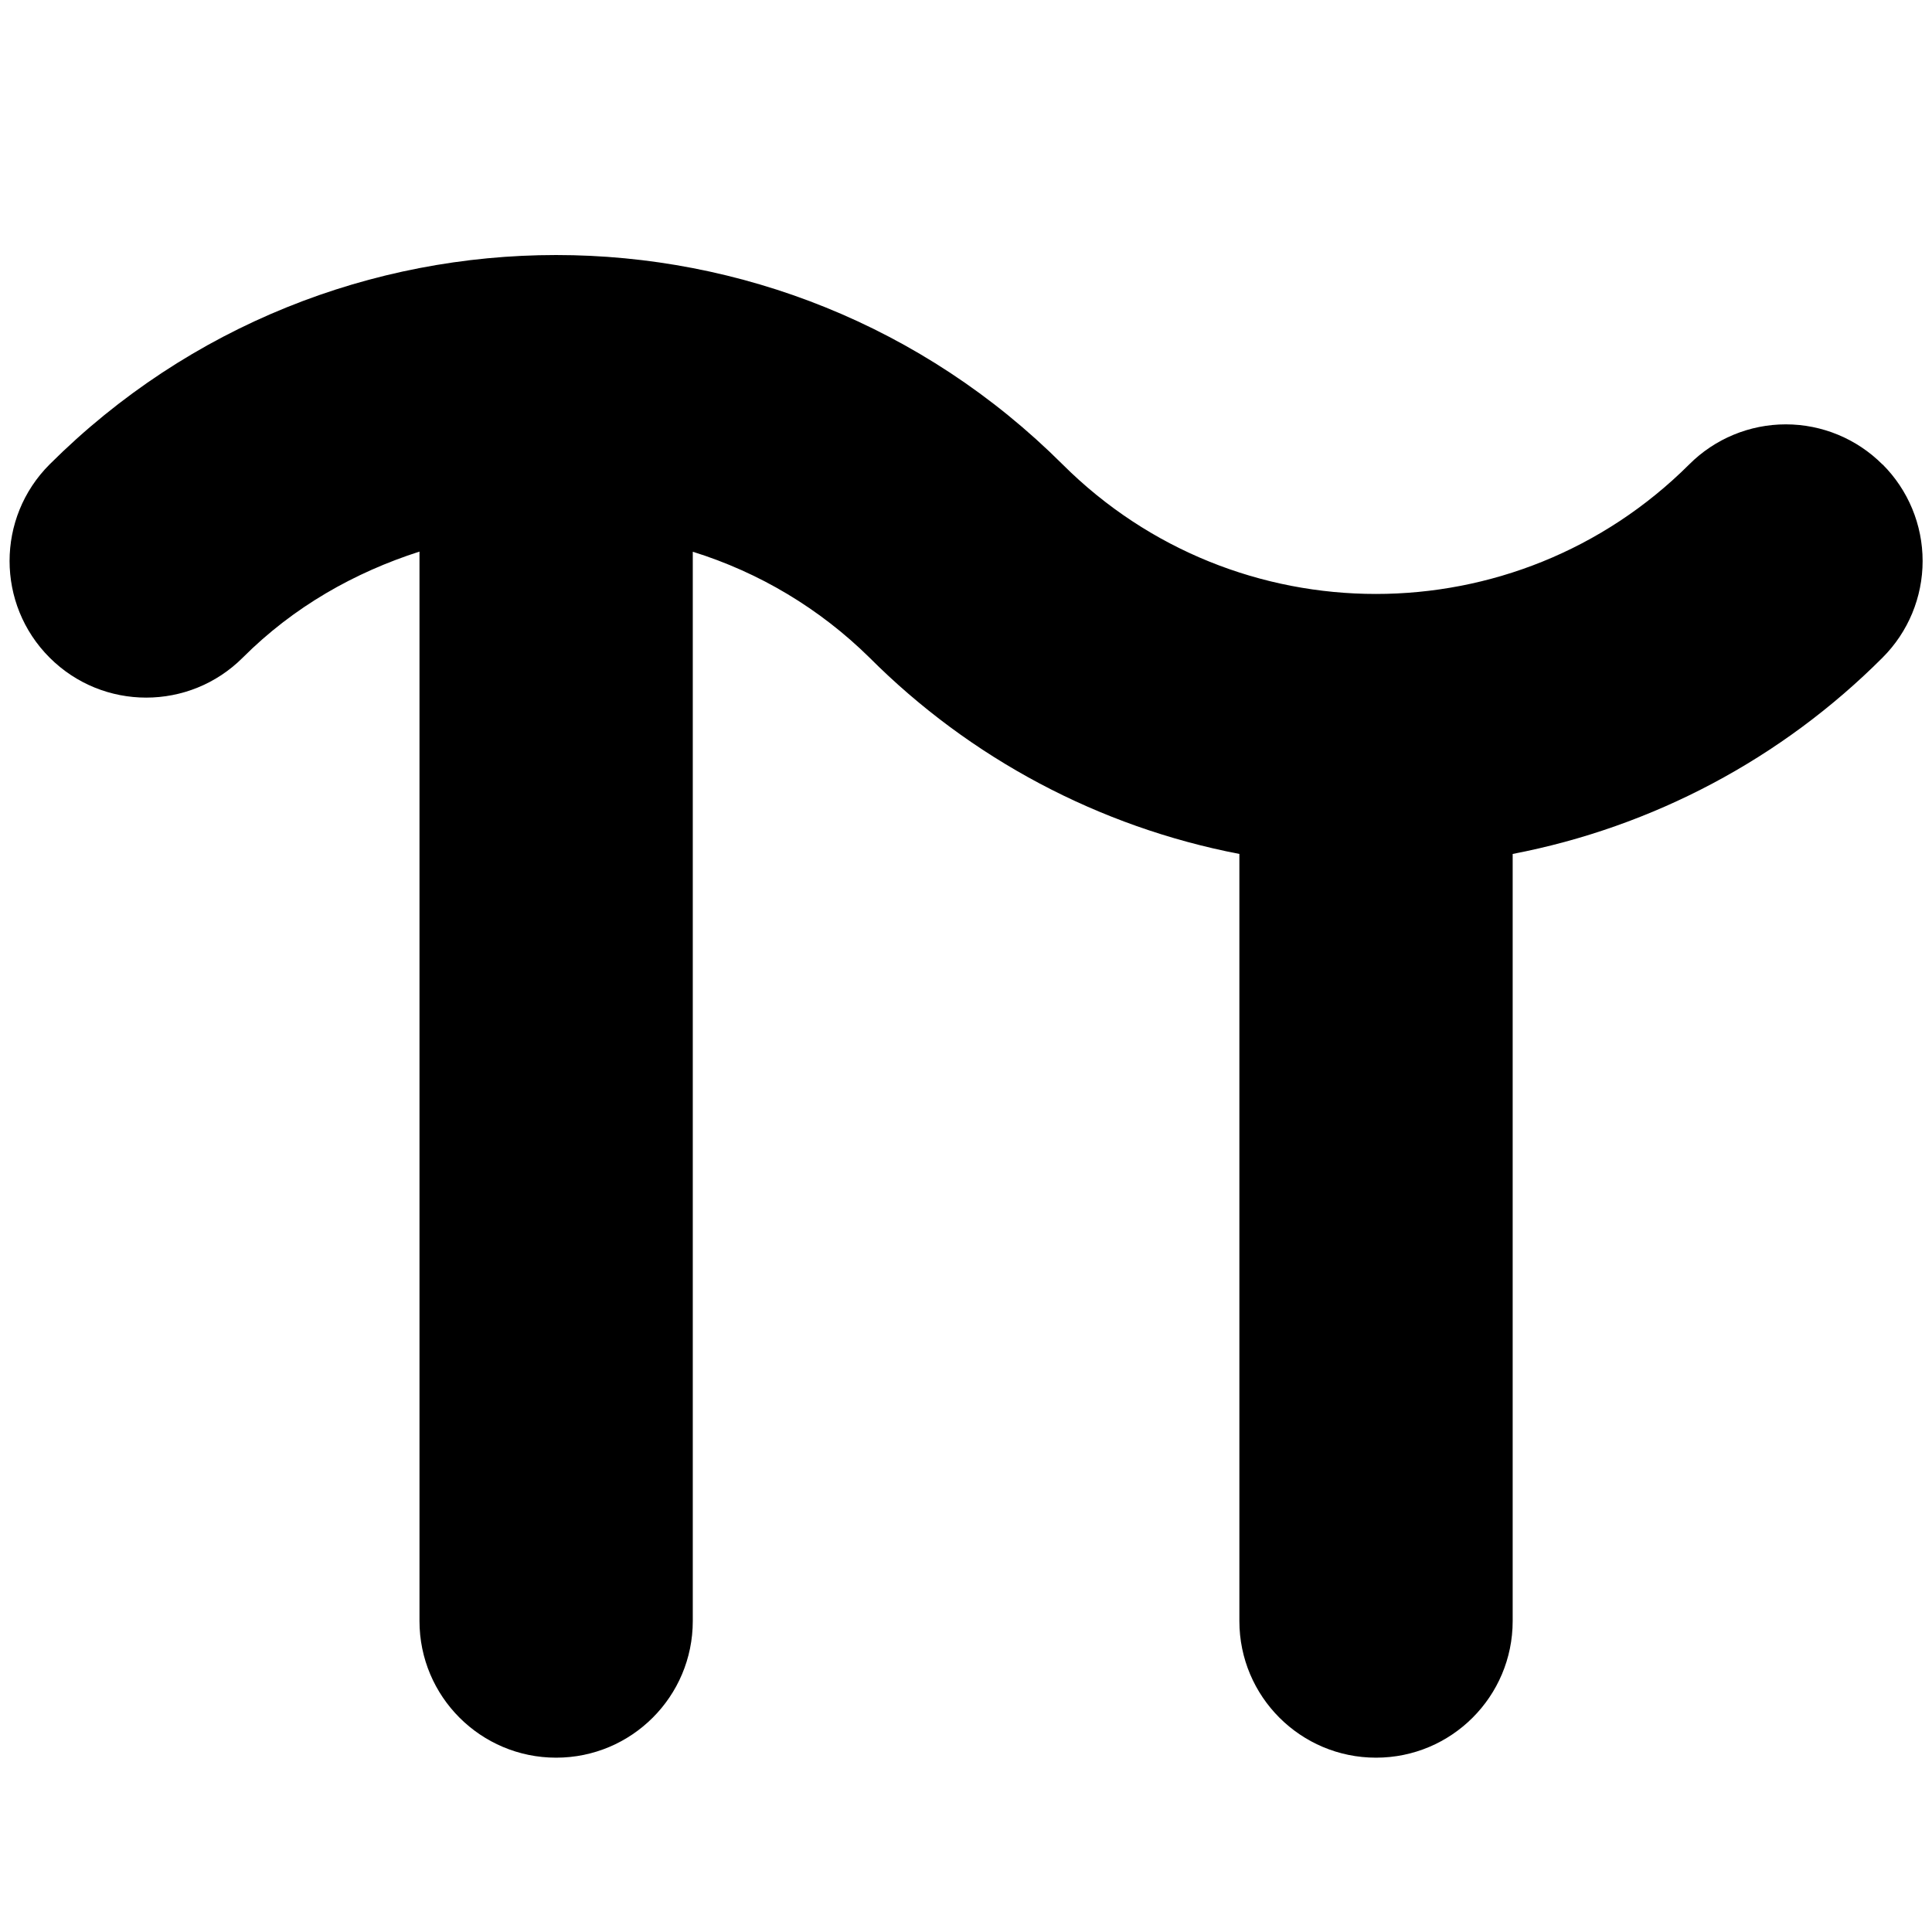
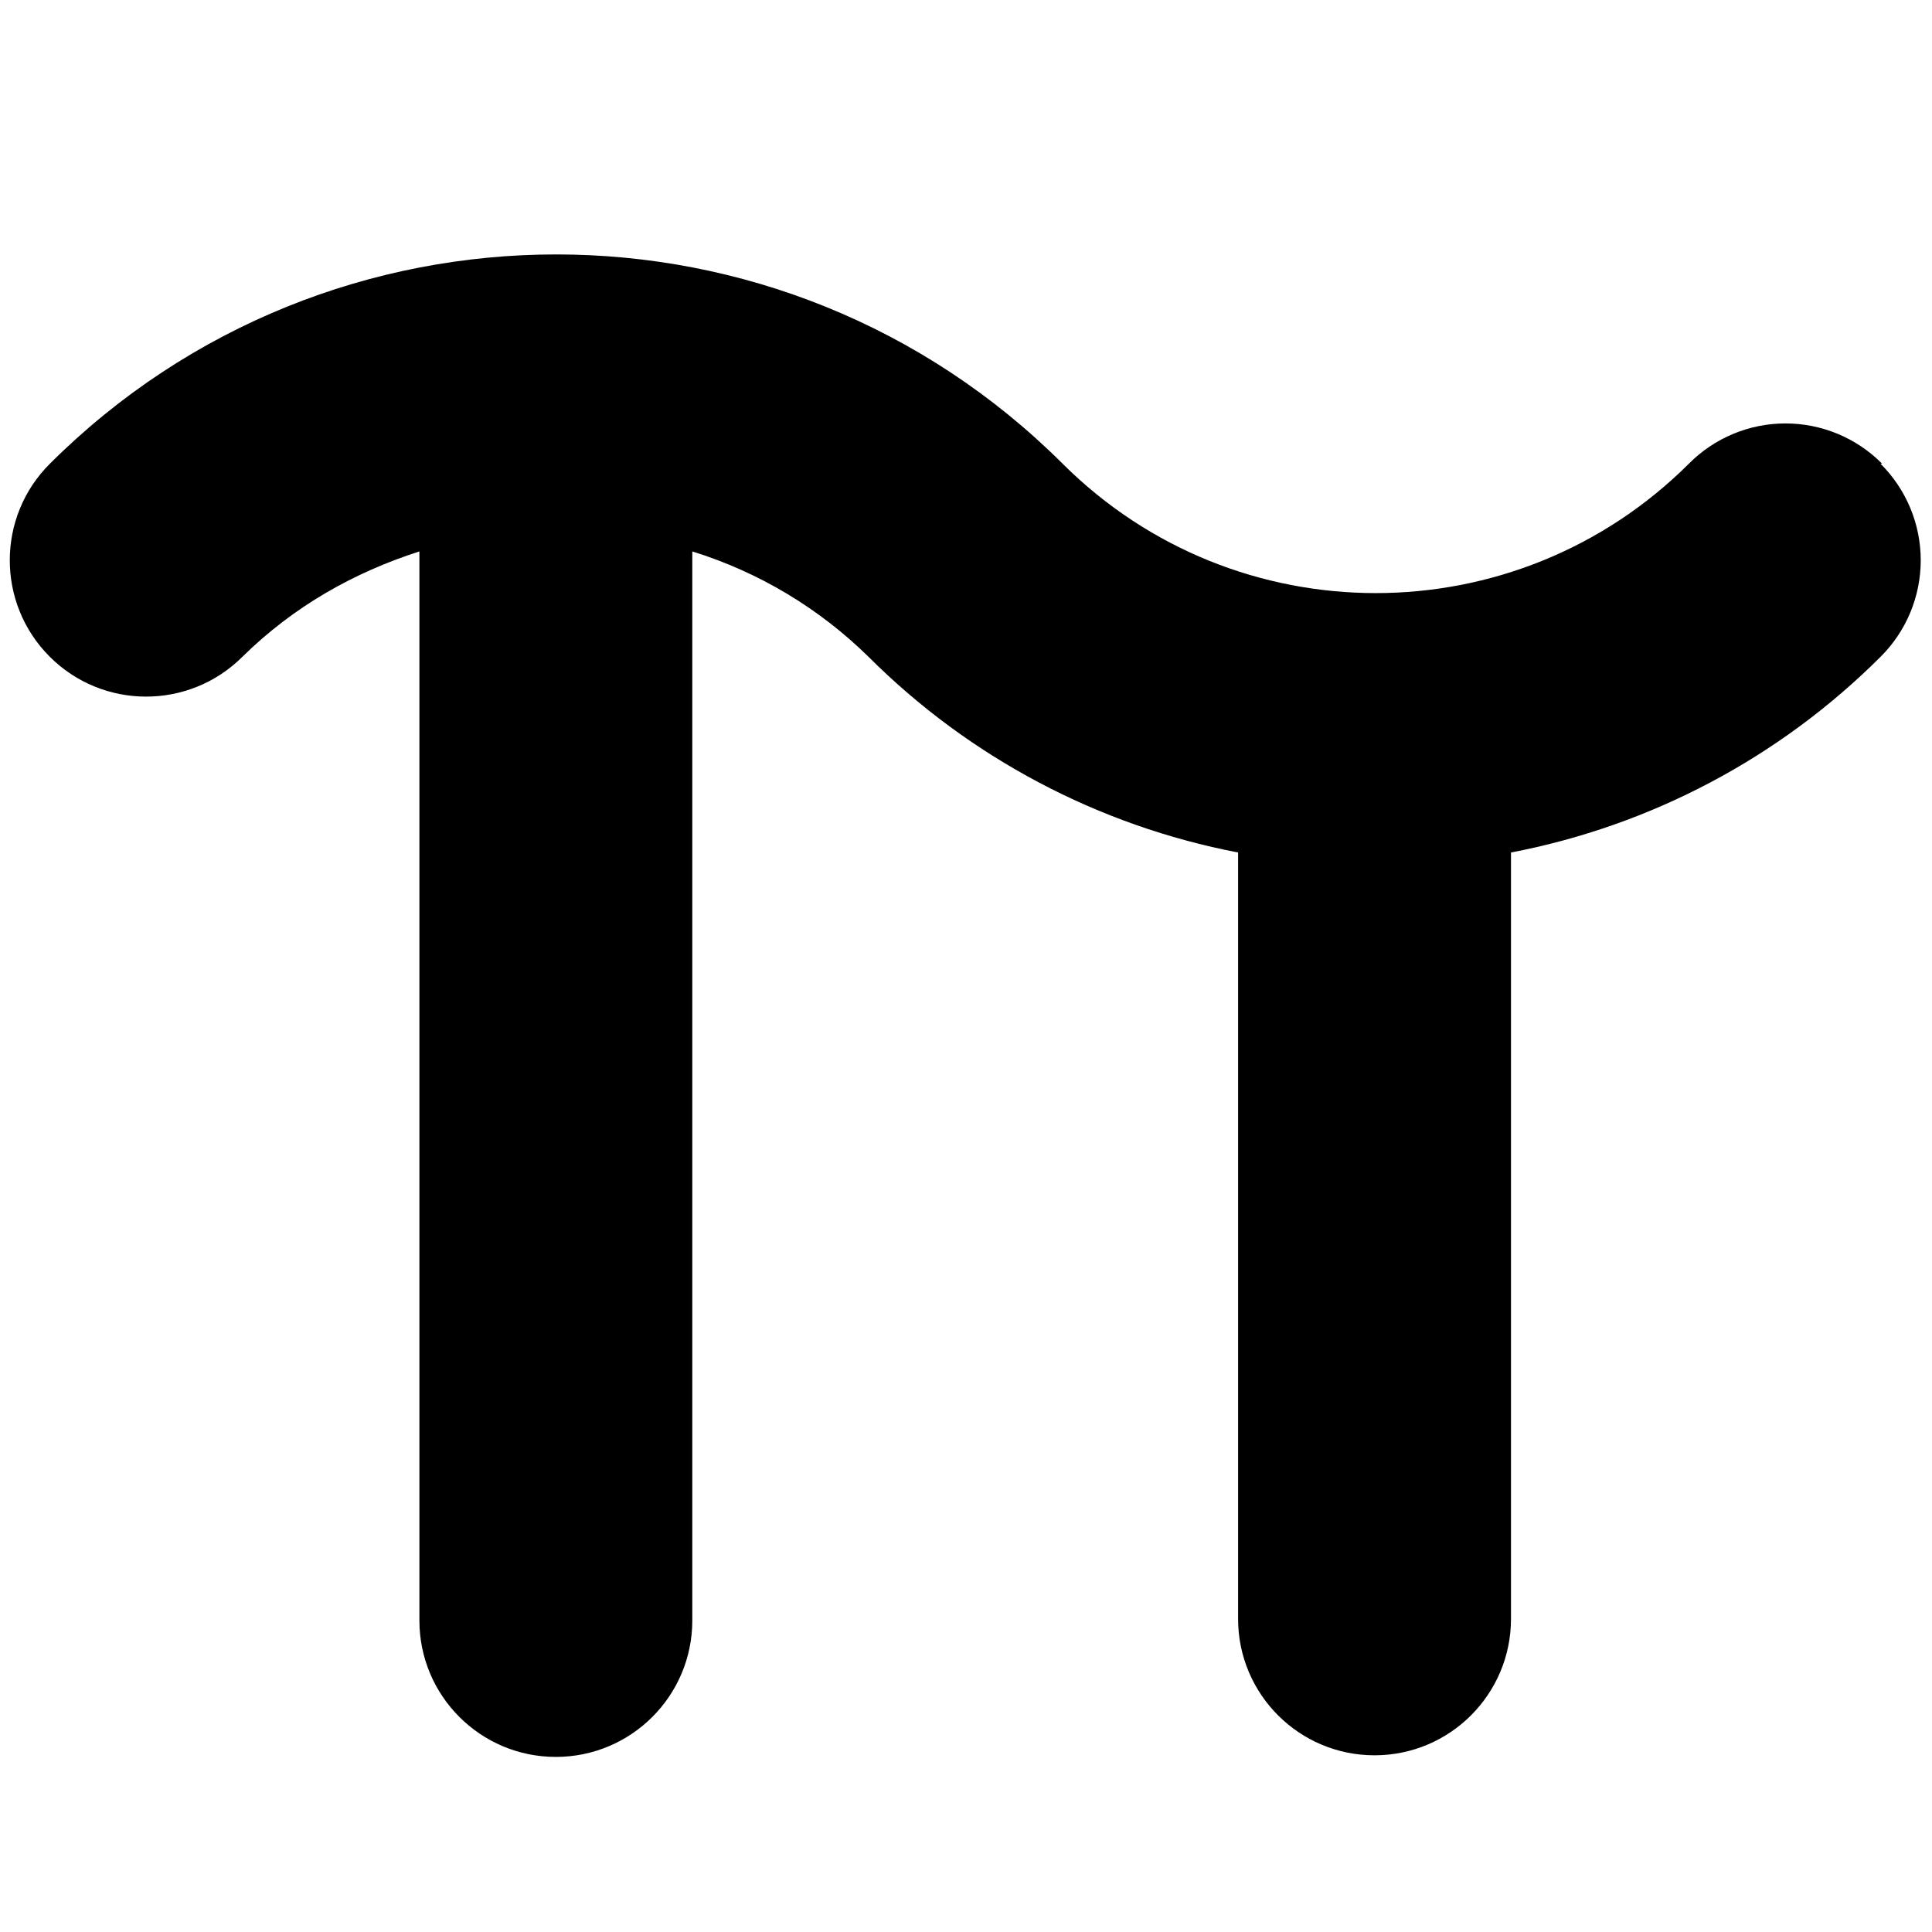
- <svg xmlns="http://www.w3.org/2000/svg" version="1.2" baseProfile="tiny" viewBox="0 0 24 24">
-   <path d="m 23.384,5.769 a 1.696,1.696 0 0 0 -2.4,0 5.511,5.511 0 0 1 -7.784,0 8.911,8.911 0 0 0 -12.584,0 A 1.697,1.697 0 1 0 3.016,8.169 C 3.651,7.534 4.408,7.11 5.211,6.852 V 20.137 a 1.697,1.697 0 1 0 3.395,0 V 6.854 a 5.414,5.414 0 0 1 2.195,1.315 8.863,8.863 0 0 0 4.595,2.439 v 9.529 a 1.697,1.697 0 1 0 3.395,0 v -9.529 a 8.852,8.852 0 0 0 4.595,-2.439 1.696,1.696 0 0 0 0,-2.4 z" />
+ <svg xmlns="http://www.w3.org/2000/svg" viewBox="0 0 24 24">
+   <path d="m 23.38,5.76 a 1.69,1.69 0 0 0 -2.40,0 5.51,5.51 0 0 1 -7.78,0 8.91,8.91 0 0 0 -12.58,0 A 1.69,1.69 0 1 0 3.01,8.16 C 3.65,7.53 4.40,7.11 5.21,6.85 V 20.13 a 1.69,1.69 0 1 0 3.39,0 V 6.85 a 5.41,5.41 0 0 1 2.19,1.31 8.86,8.86 0 0 0 4.59,2.43 v 9.52 a 1.69,1.69 0 1 0 3.39,0 v -9.52 a 8.85,8.85 0 0 0 4.59,-2.43 1.69,1.69 0 0 0 0,-2.40 z" />
</svg>
